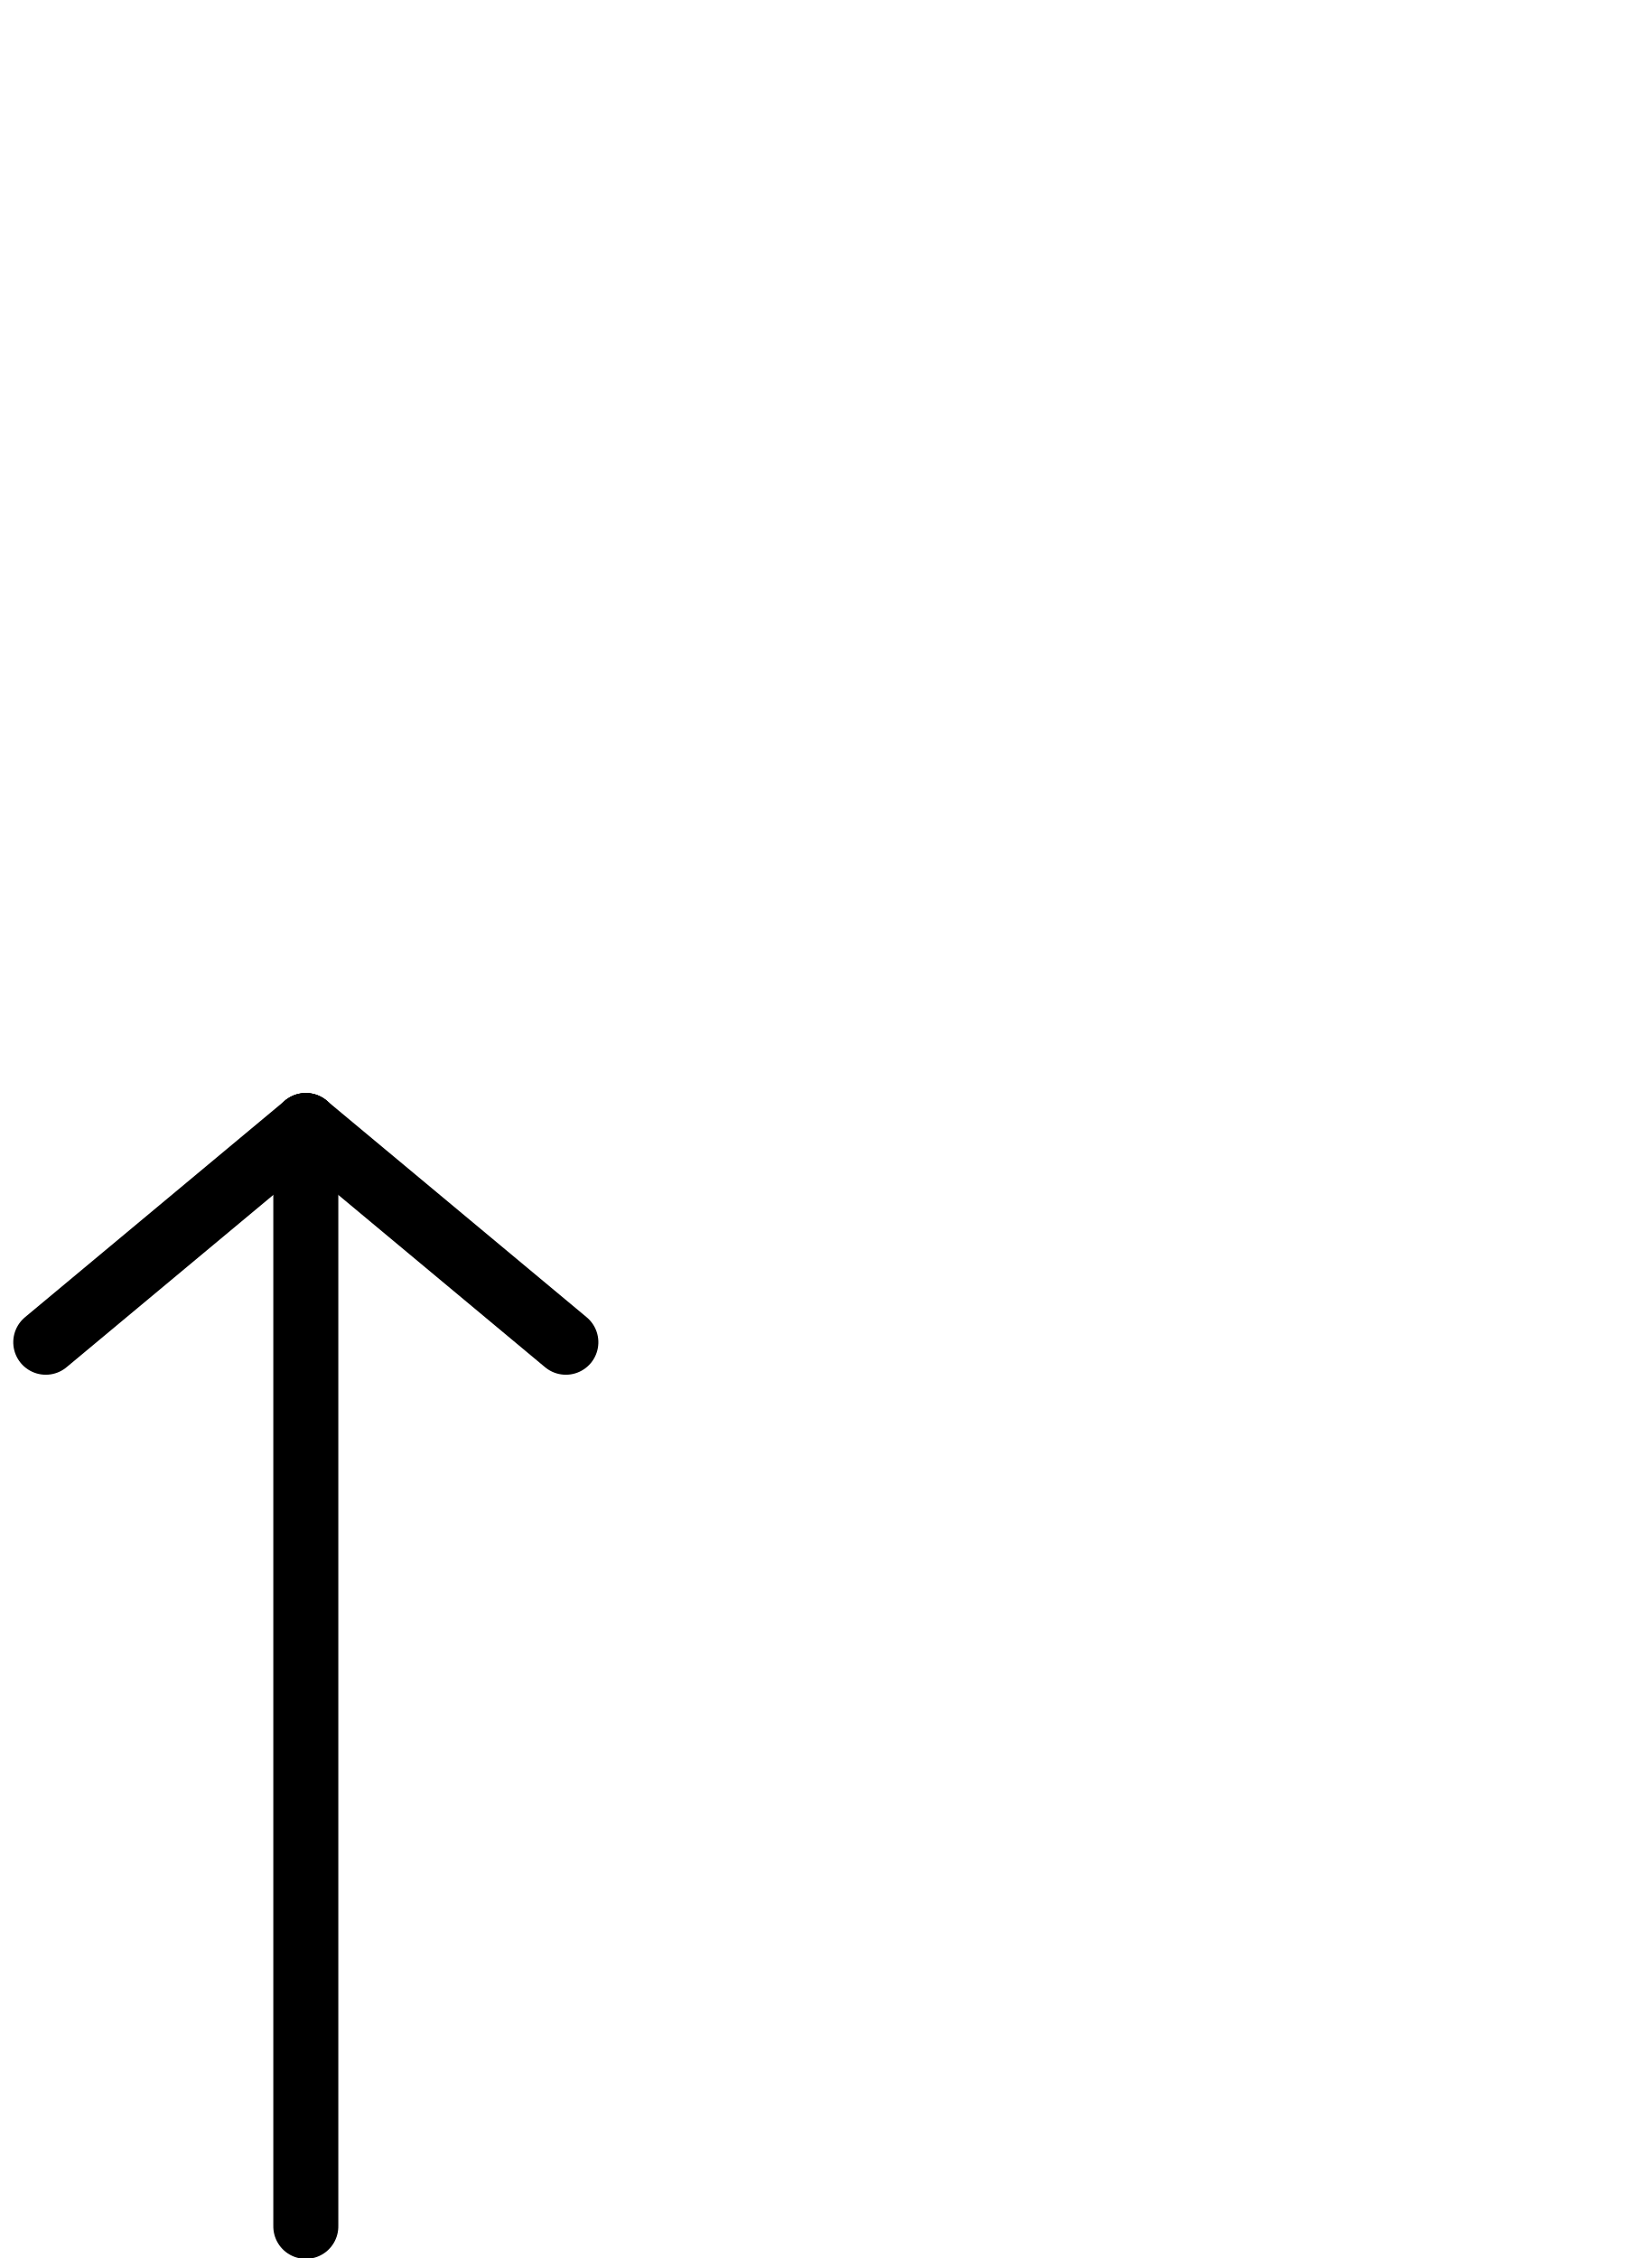
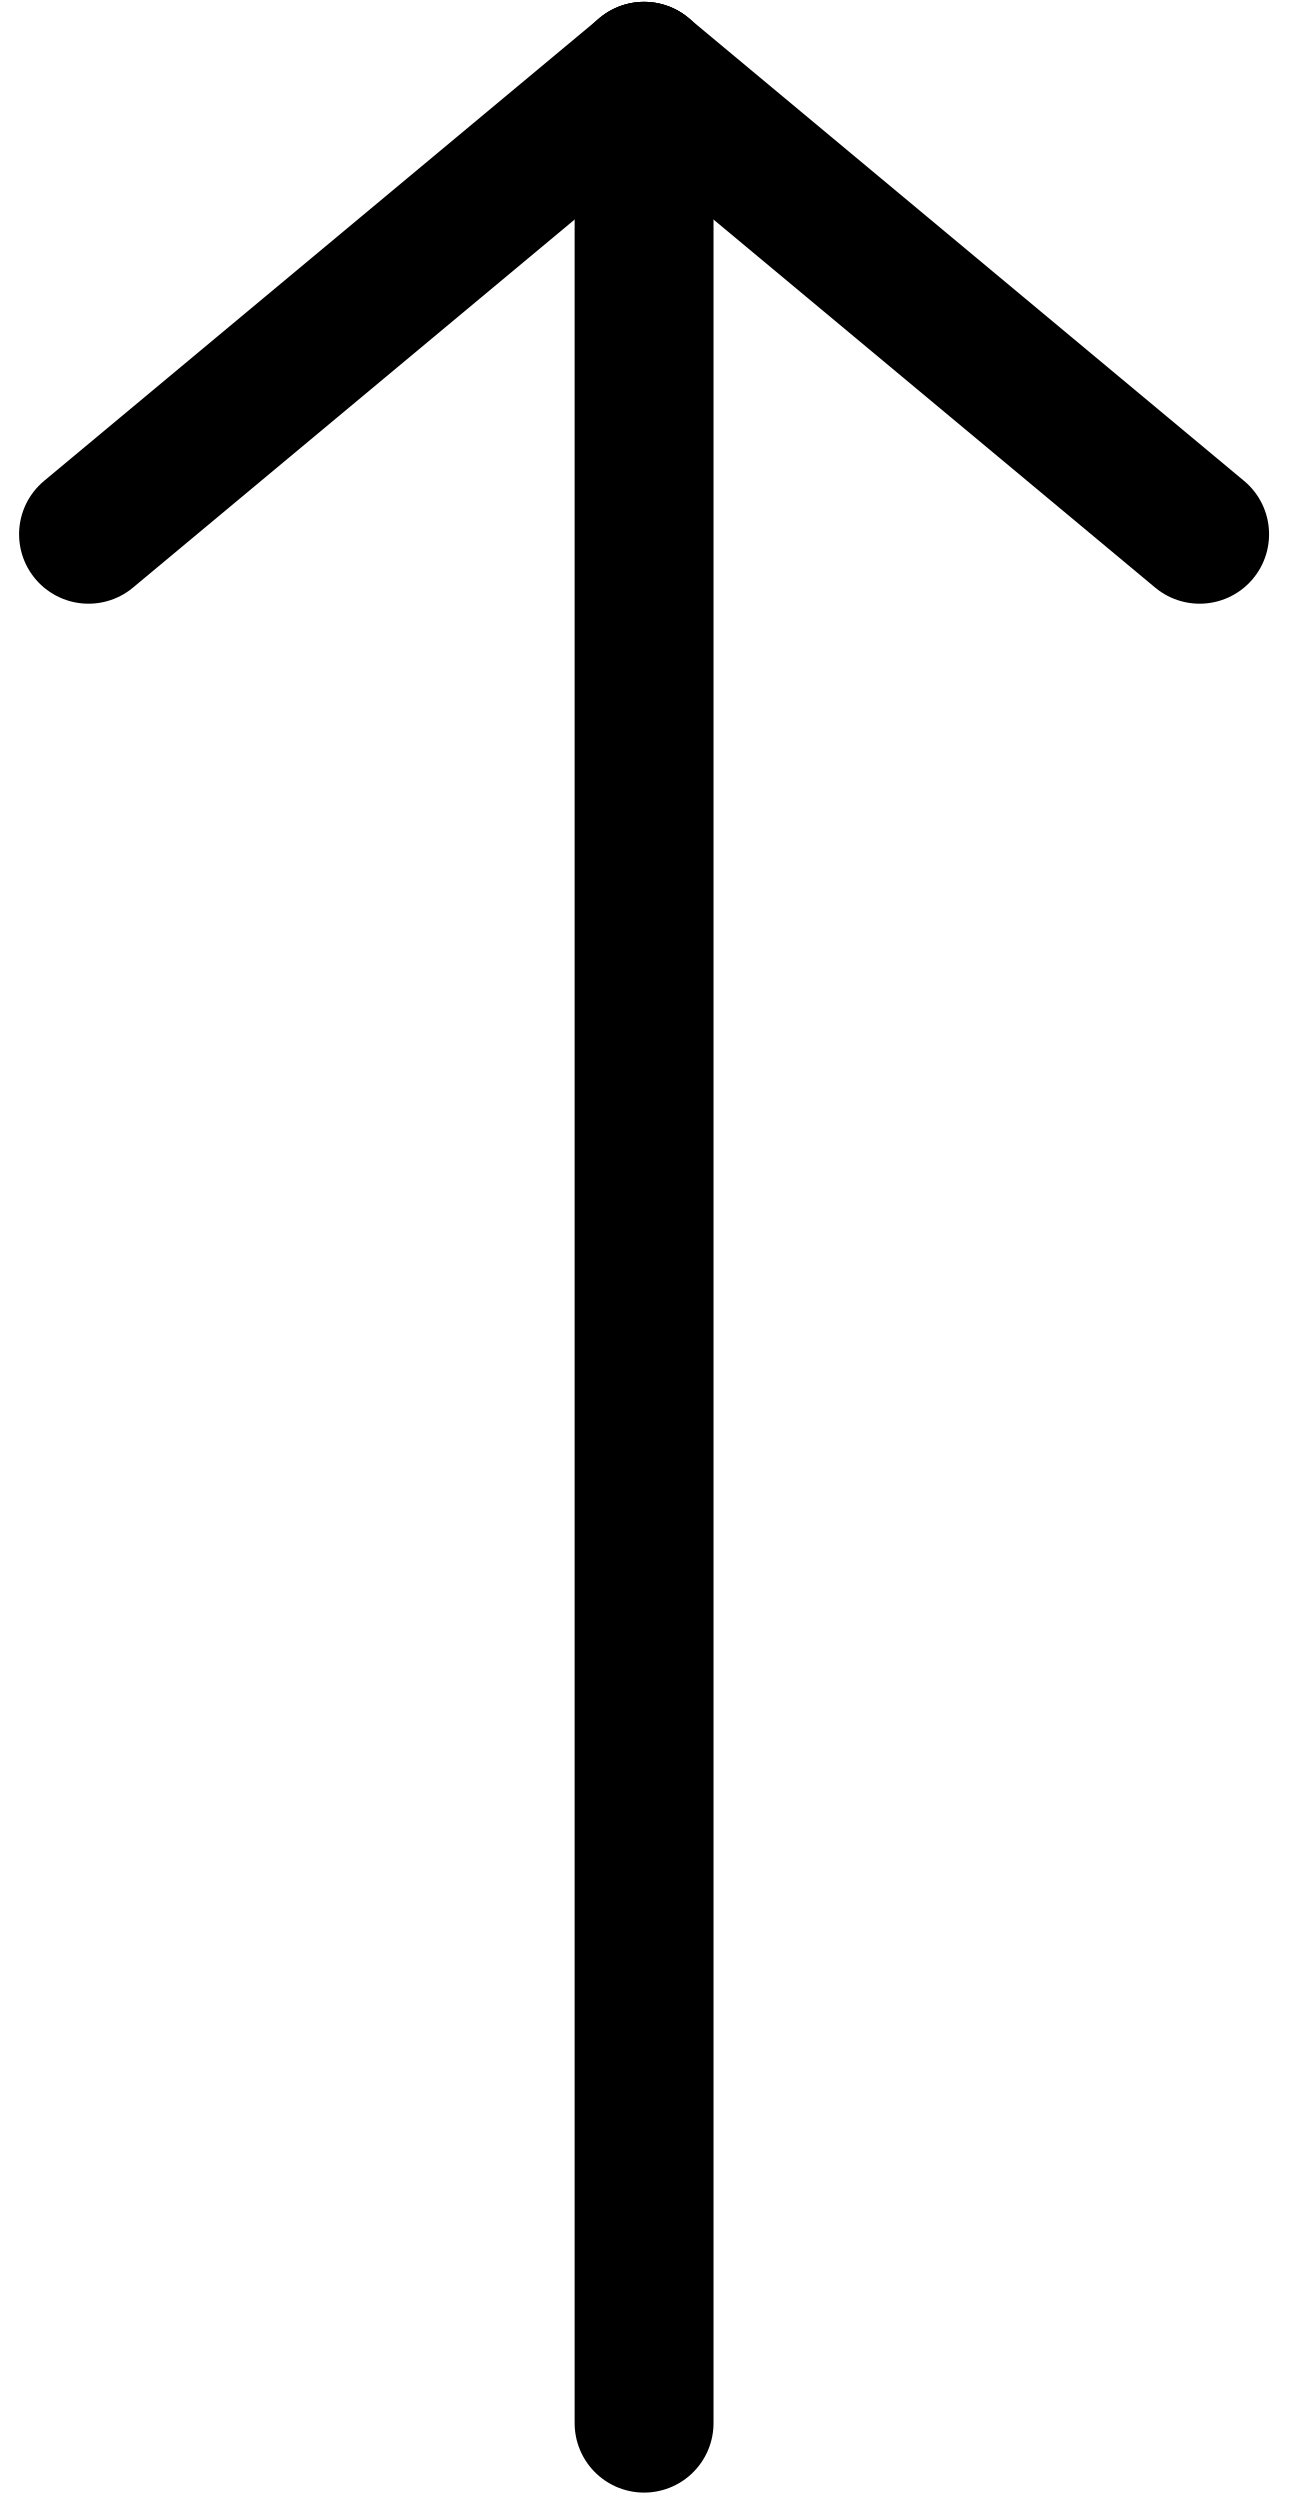
- <svg xmlns="http://www.w3.org/2000/svg" version="1.1" x="0px" y="0px" viewBox="0 0 38.1 52.1">
+ <svg xmlns="http://www.w3.org/2000/svg" version="1.1" x="0px" y="0px" viewBox="0 0 14 27">
  <style type="text/css">
	.st0{fill:none;stroke:#000000;stroke-width:1.5;stroke-linecap:round;stroke-linejoin:round;}
	.st1{fill:none;stroke:#000000;stroke-width:1.5;stroke-linecap:round;}
</style>
  <g transform="translate(1.056 51.37) rotate(-90)">
-     <path id="Pfad_17" class="st0" d="M0,6h25.4" />
-     <line id="Linie_66" class="st1" x1="20.4" y1="0" x2="25.4" y2="6" />
-     <path id="Pfad_16" class="st1" d="M20.4,12l5-6" />
+     <path class="st0" d="M25.2,5.9h25.4" />
+     <line class="st1" x1="45.6" y1="-0.1" x2="50.6" y2="5.9" />
+     <path class="st1" d="M45.6,11.9l5-6" />
  </g>
</svg>
